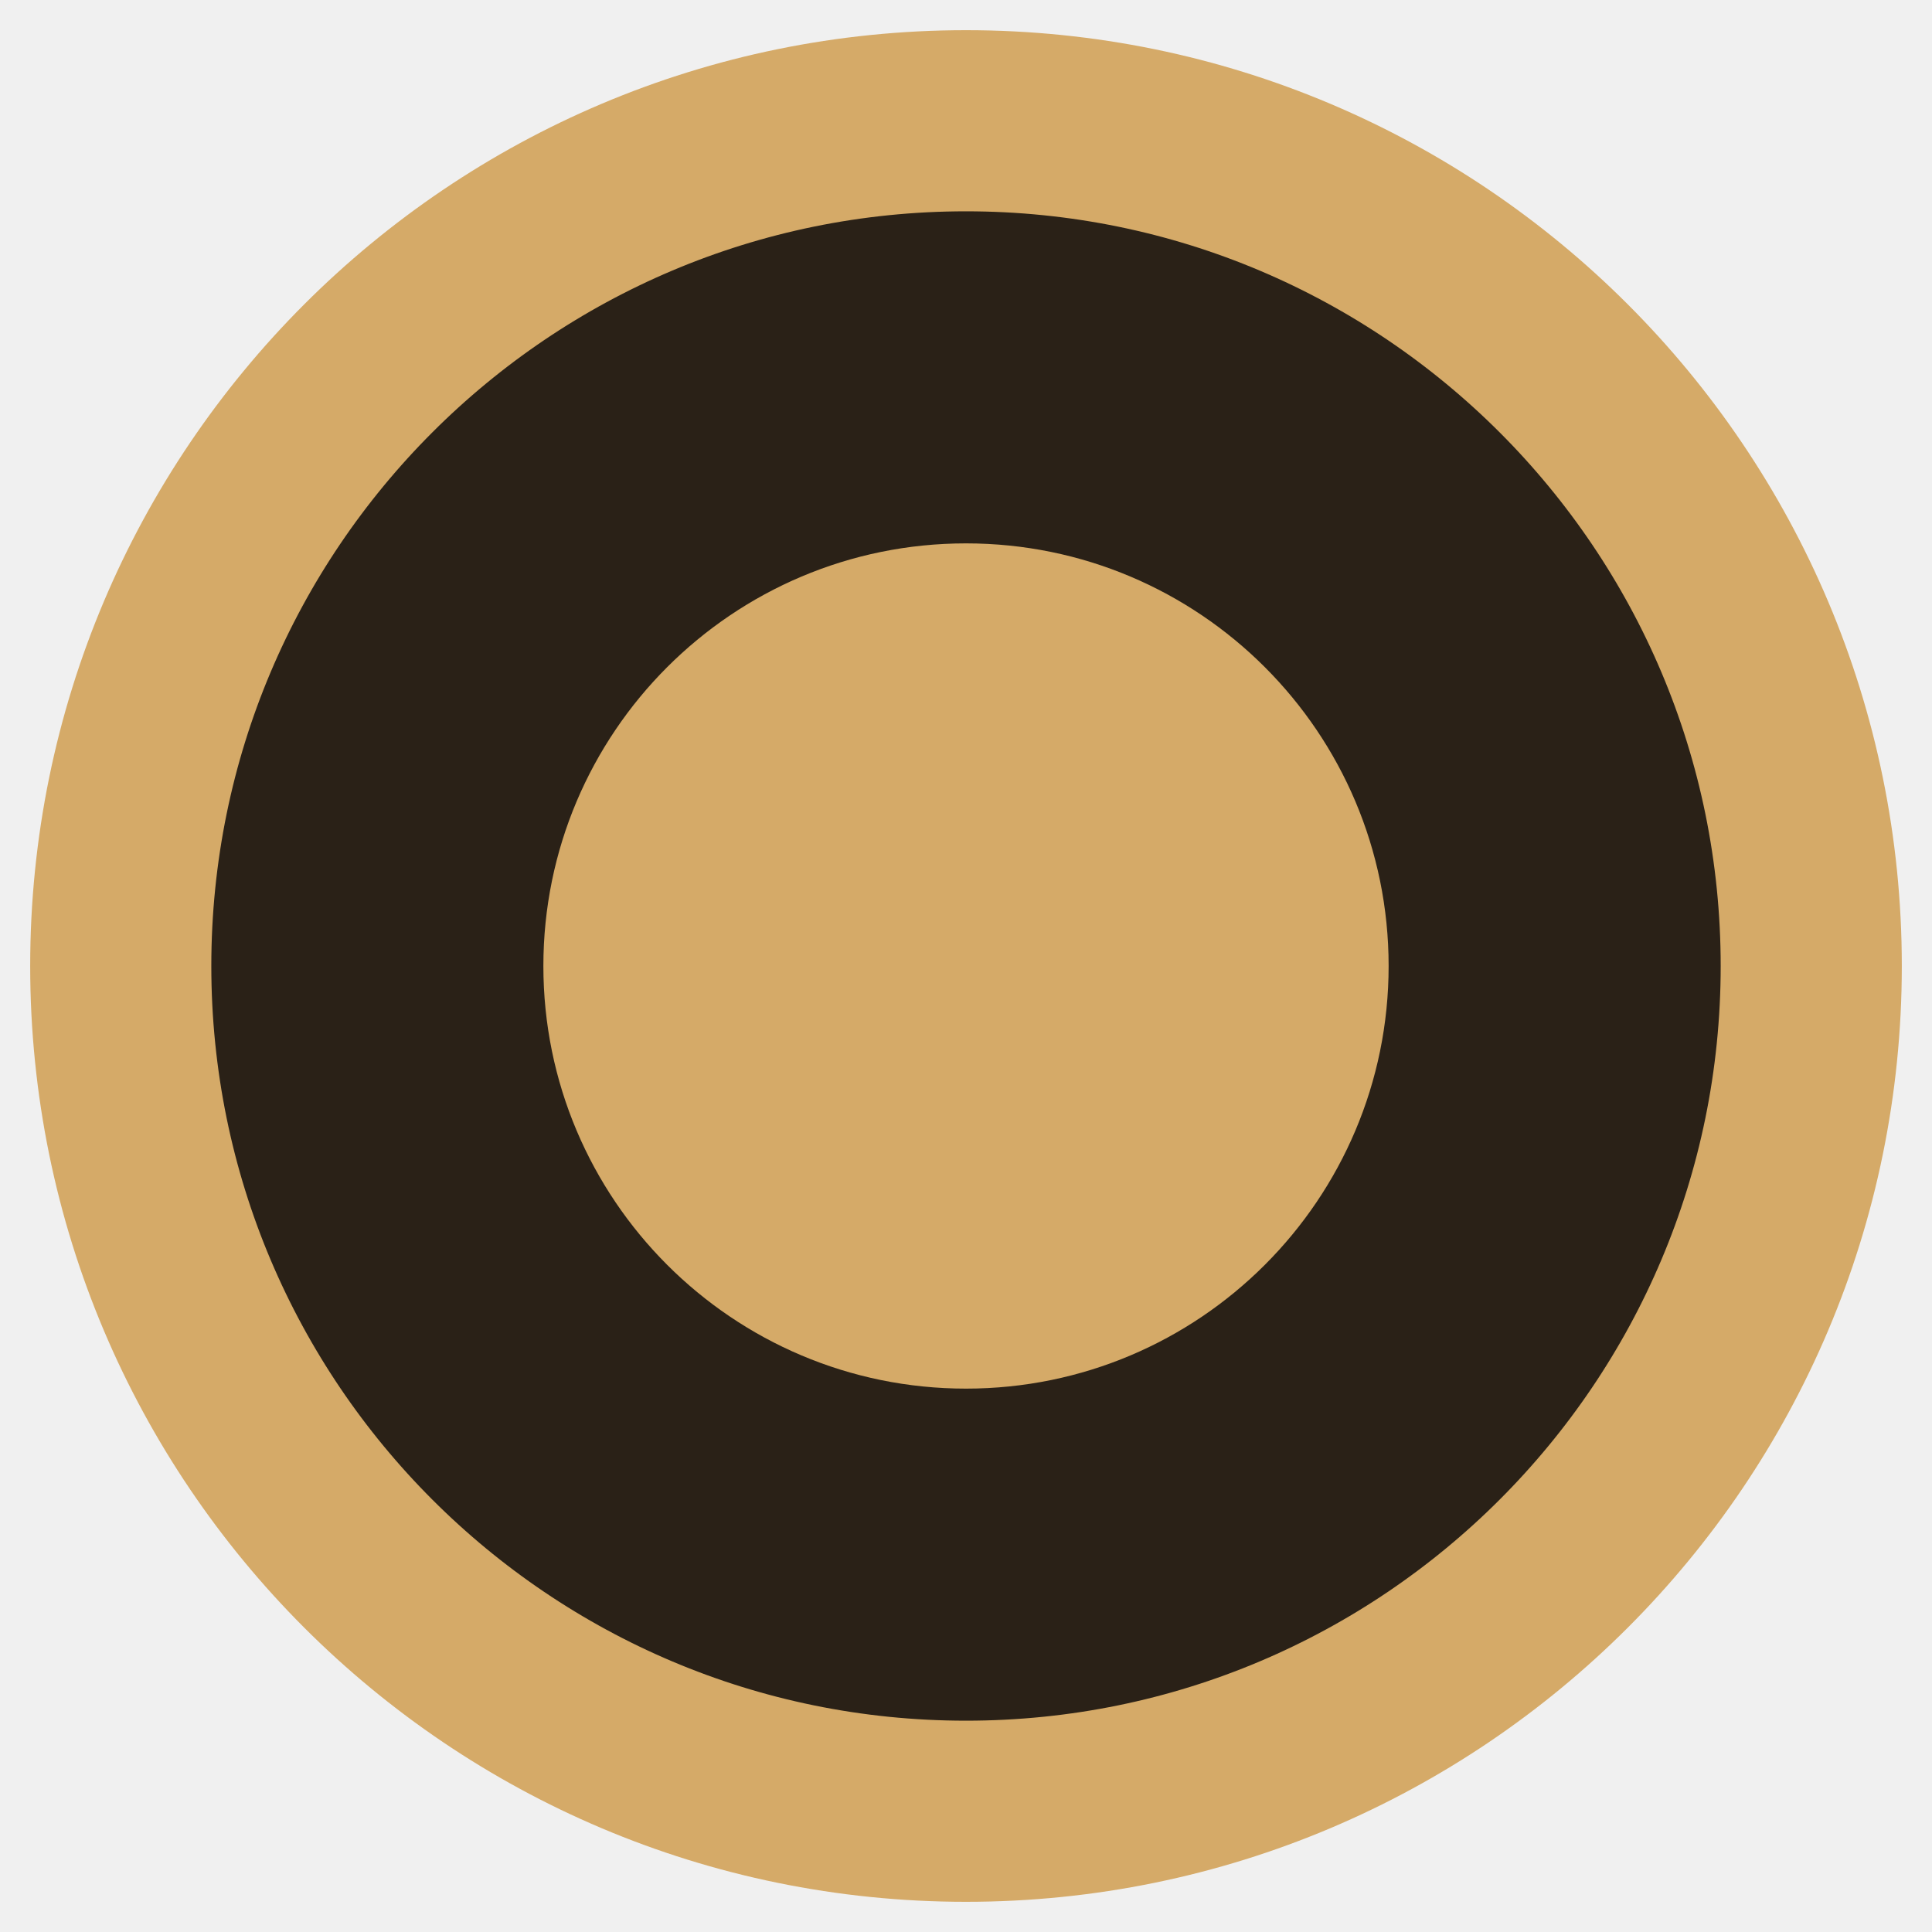
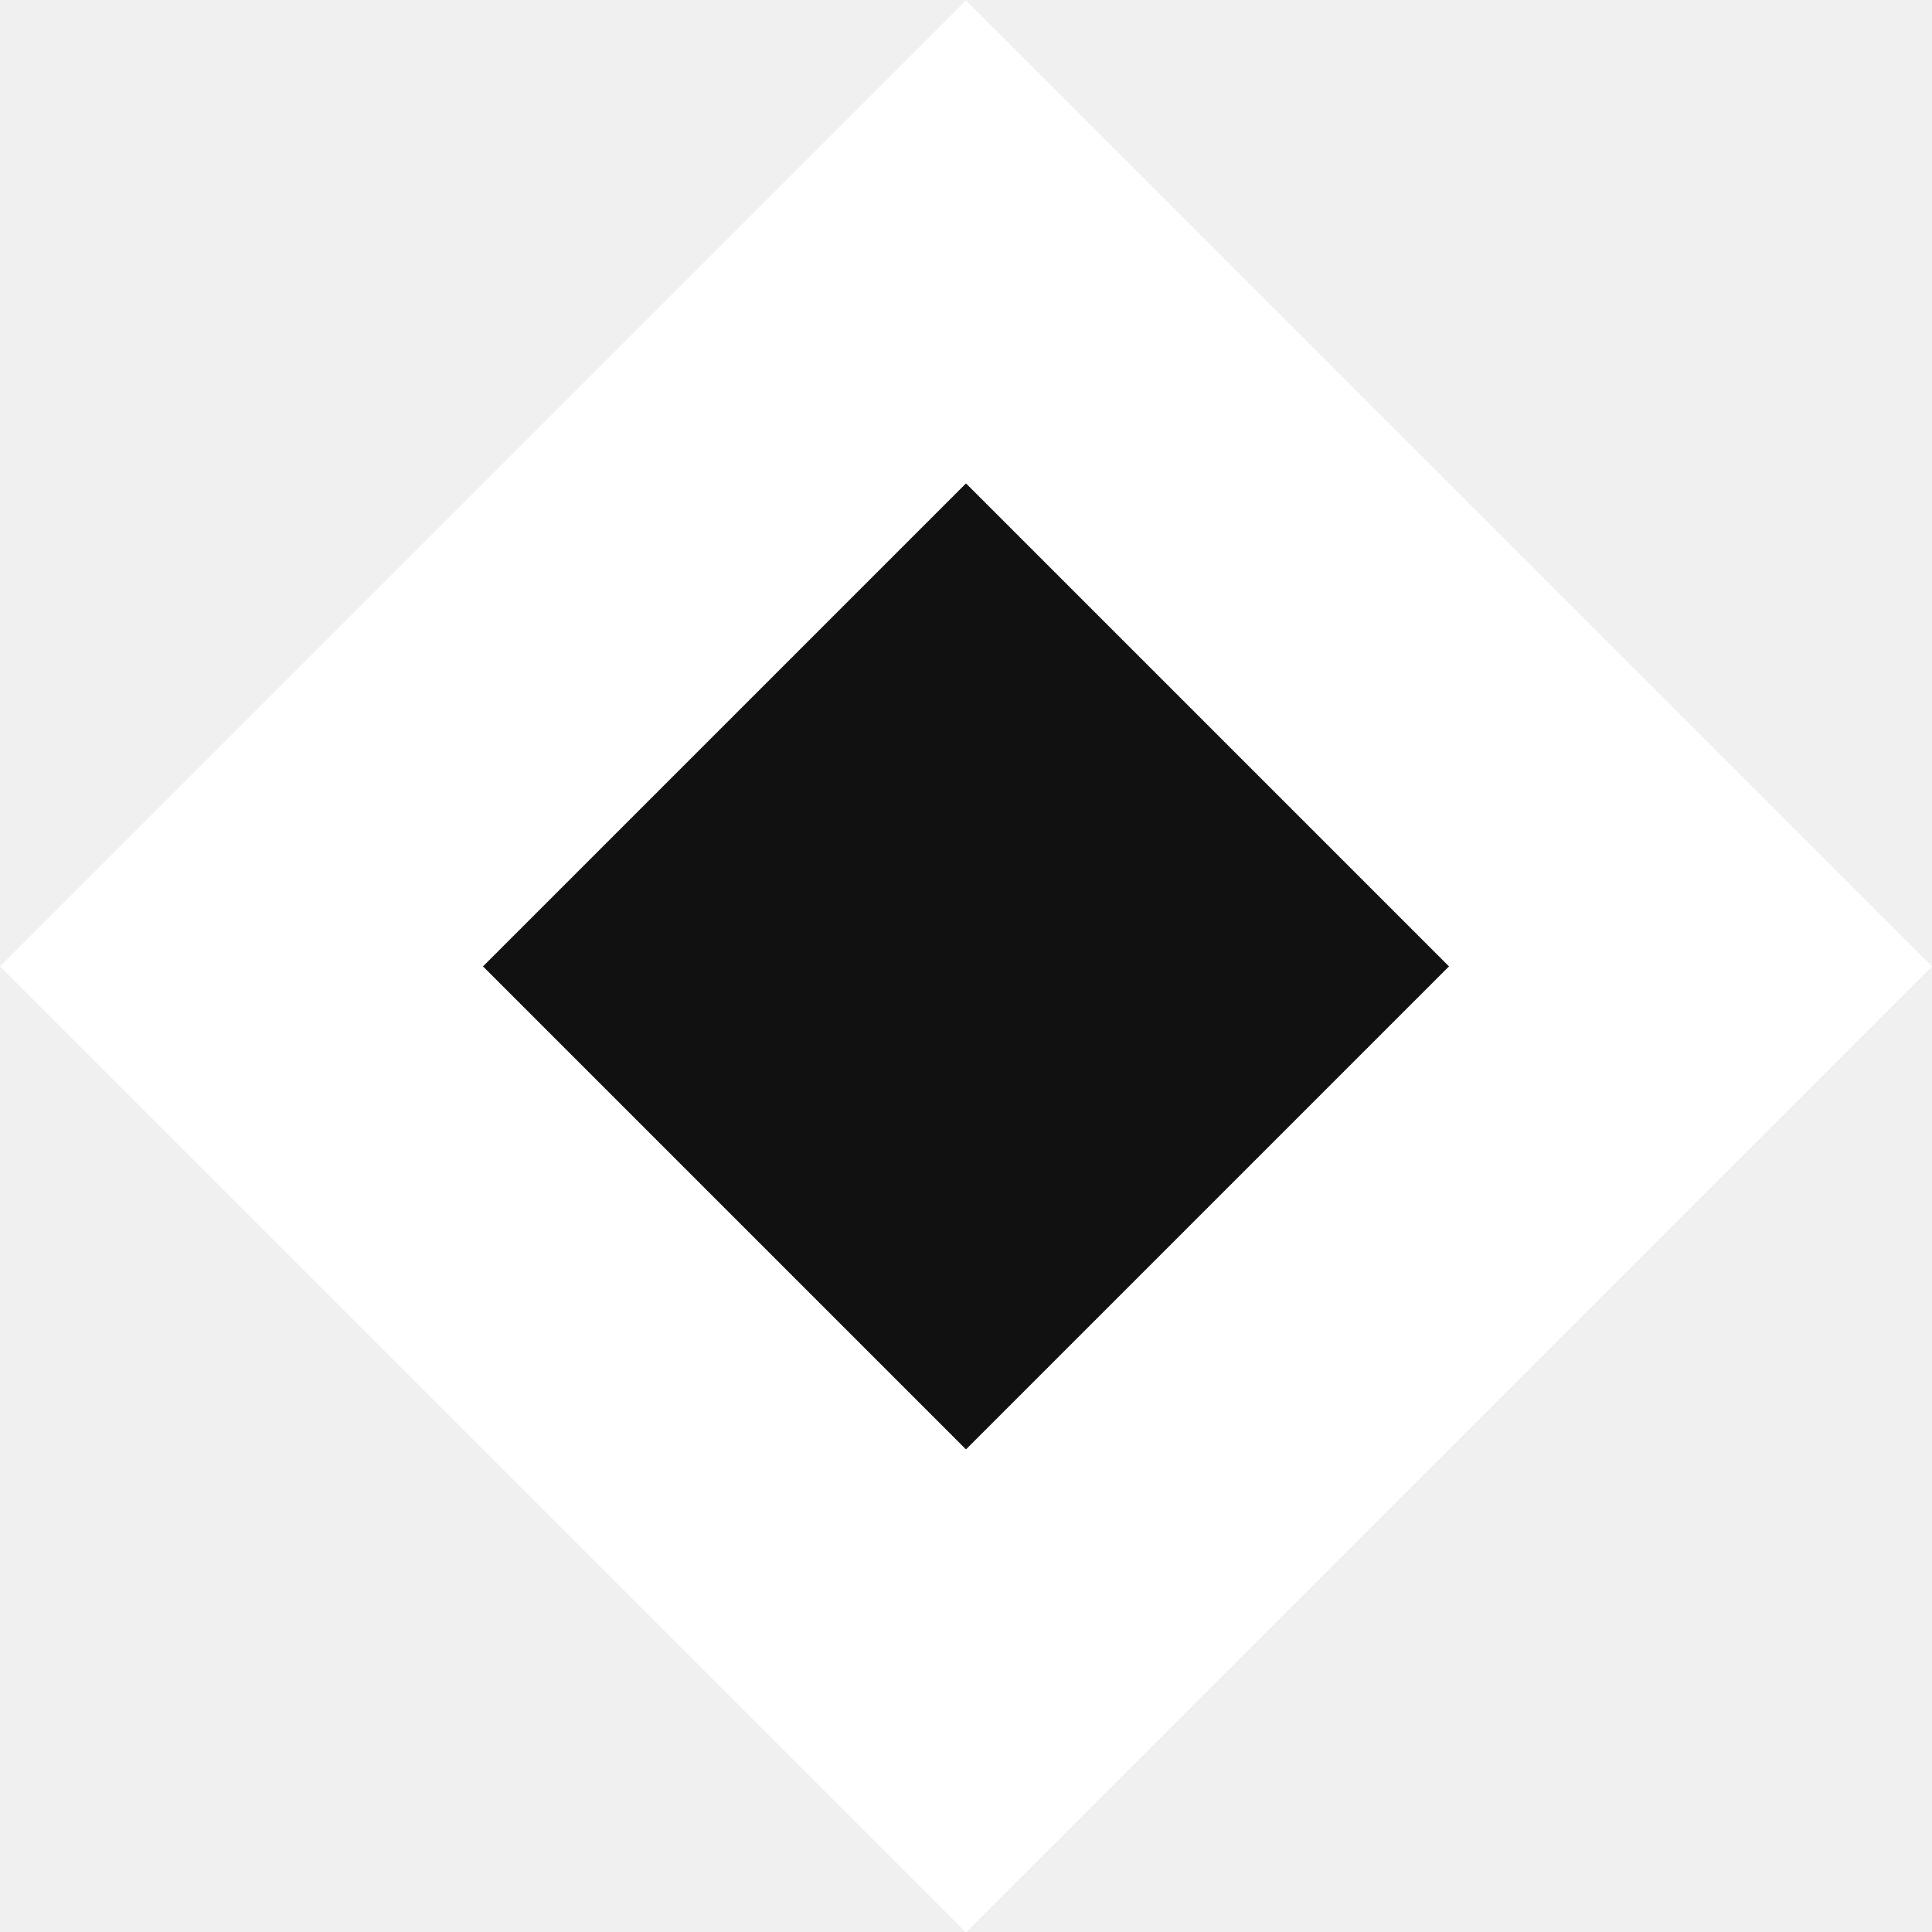
- <svg xmlns="http://www.w3.org/2000/svg" width="16" height="16" viewBox="0 0 16 16">
-   <circle cx="8" cy="8" r="7" fill="#2a2117" stroke="#d5aa68" stroke-width="1.5" />
-   <circle cx="8" cy="8" r="3.5" fill="#d5aa68" />
+ <svg xmlns="http://www.w3.org/2000/svg" width="8" height="8" viewBox="0 0 8 8" shape-rendering="crispEdges">
+   <path d="M4 0 8 4 4 8 0 4z" fill="#fff" />
+   <path d="M4 2 6 4 4 6 2 4z" fill="#111" />
</svg>
